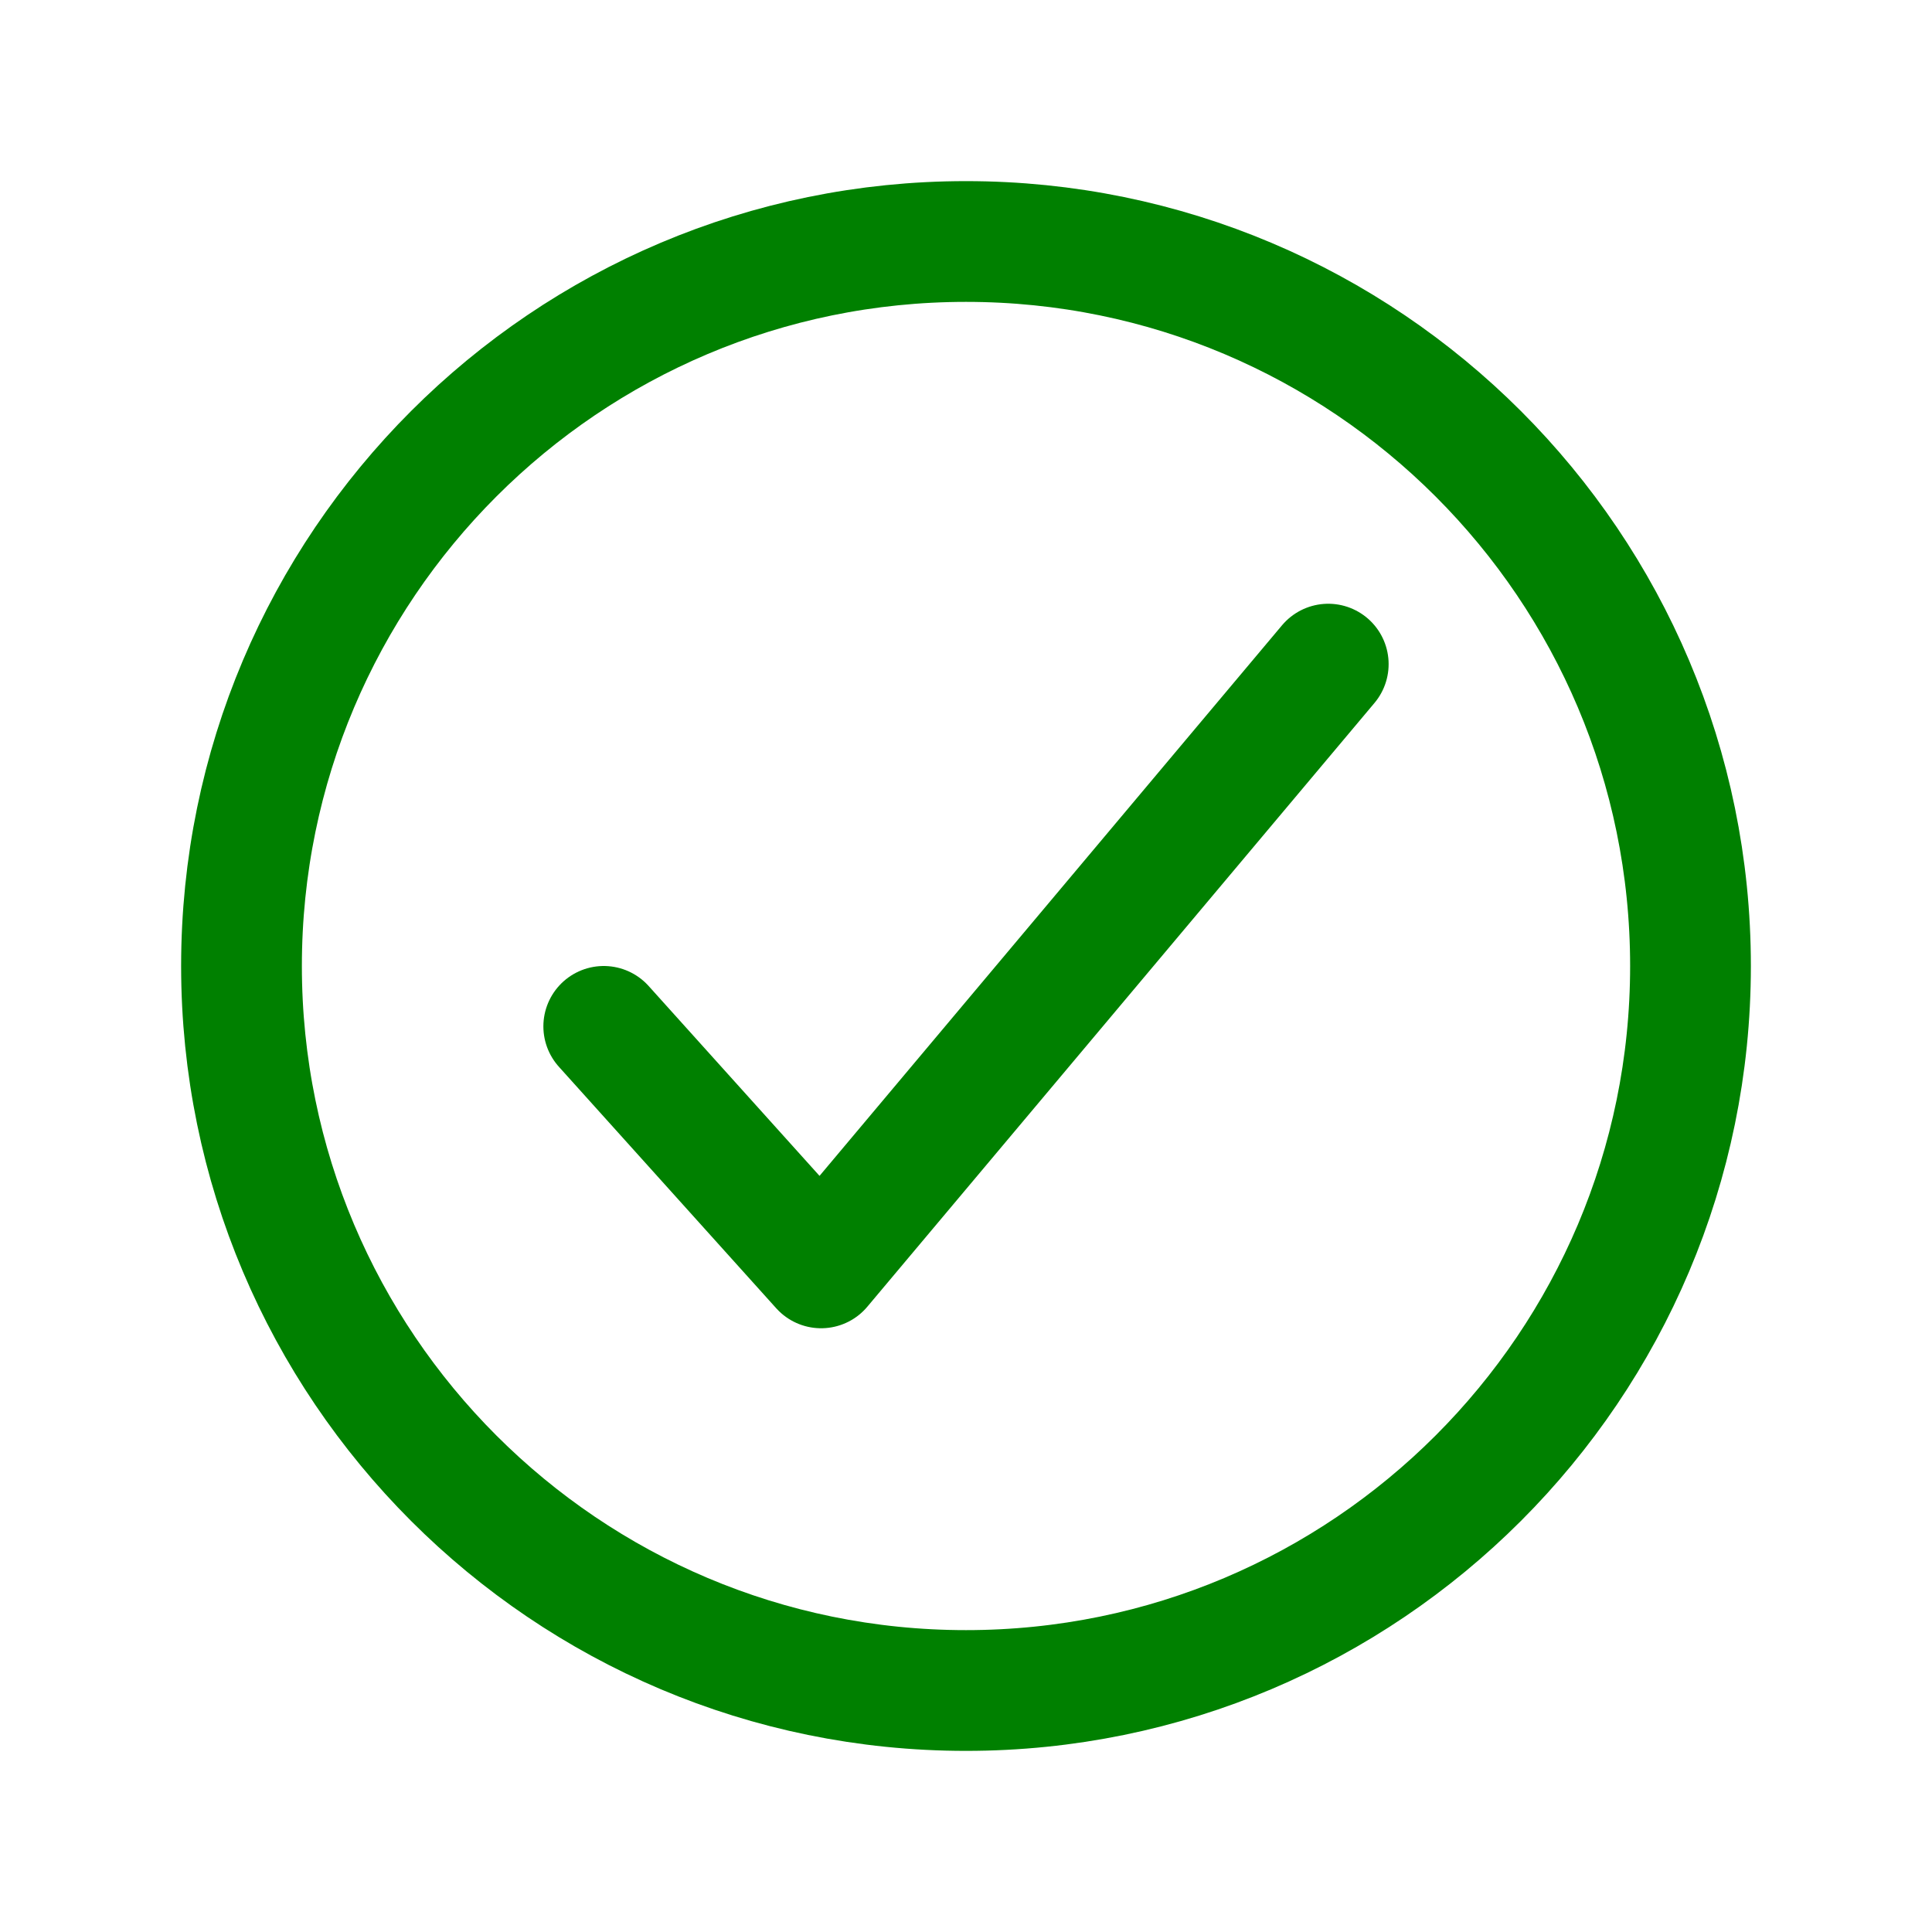
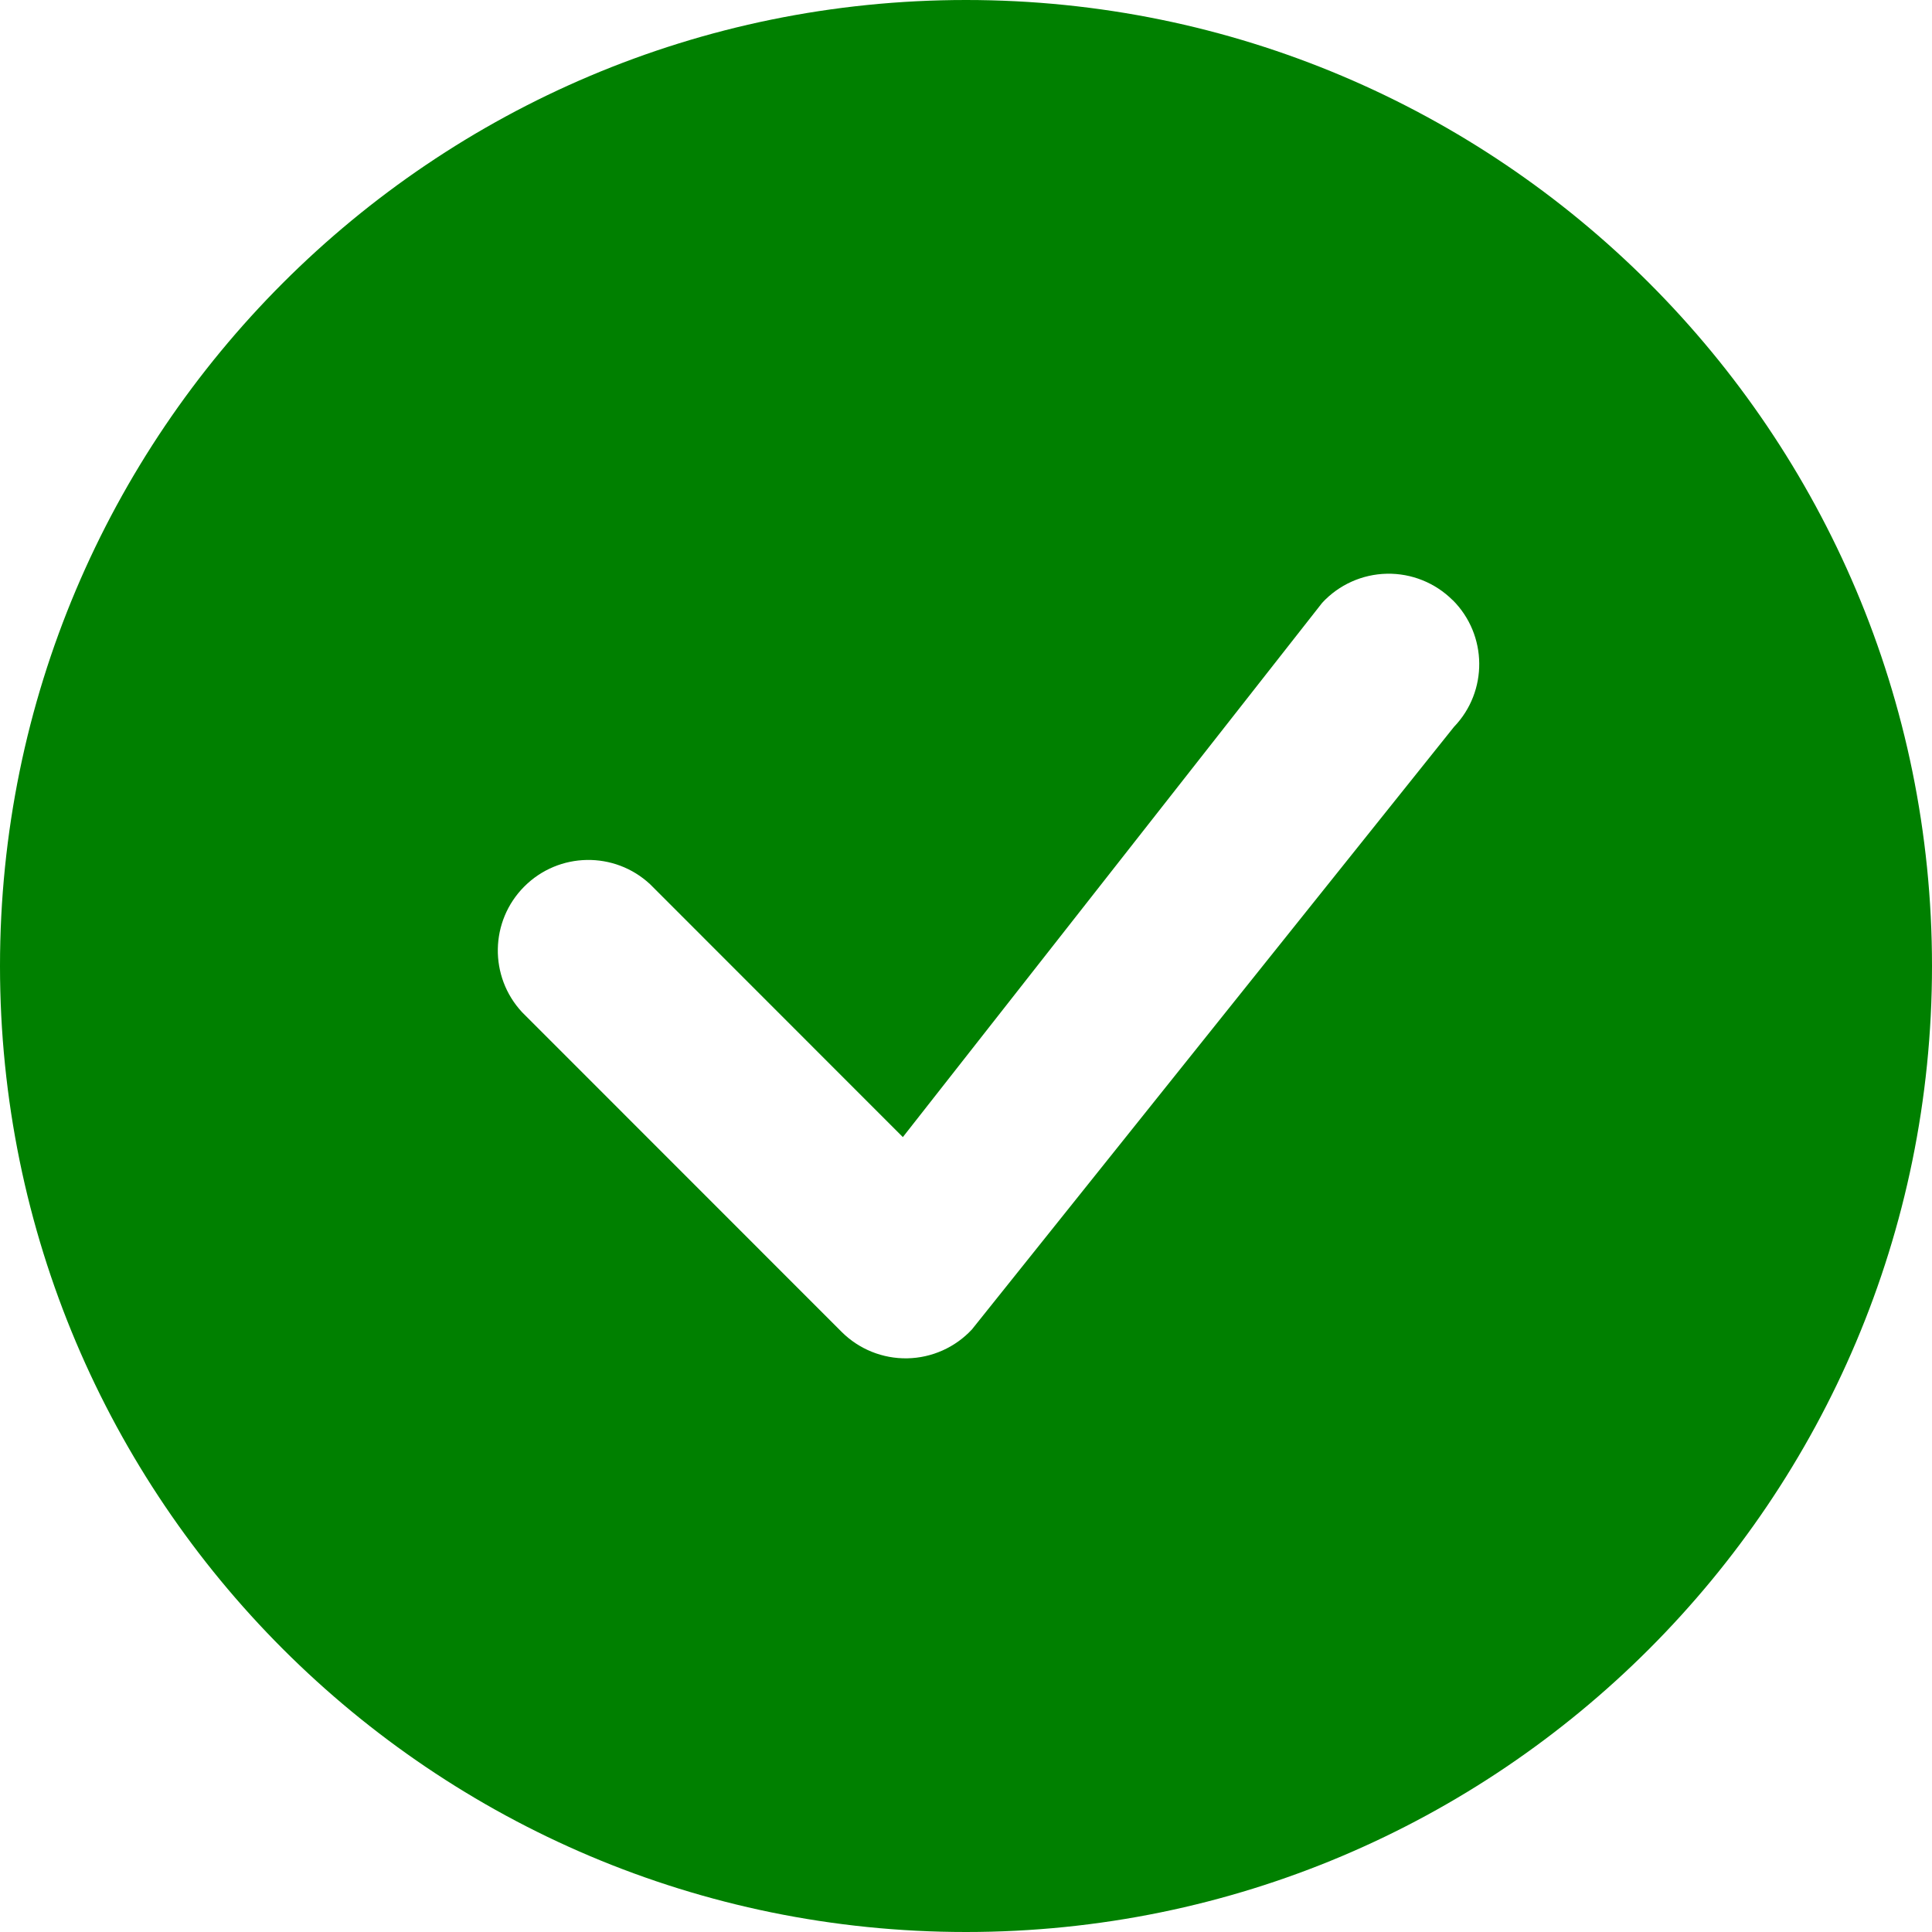
- <svg xmlns="http://www.w3.org/2000/svg" class="ionicon" viewBox="0 0 512 512" color="green">
-   <path d="M448 256c0-106-86-192-192-192S64 150 64 256s86 192 192 192 192-86 192-192z" fill="none" stroke="currentColor" stroke-miterlimit="10" stroke-width="32" />
-   <path fill="none" stroke="currentColor" stroke-linecap="round" stroke-linejoin="round" stroke-width="32" d="M352 176L217.6 336 160 272" />
+ <svg xmlns="http://www.w3.org/2000/svg" width="16" height="16" fill="green" class="bi bi-check-circle-fill" viewBox="0 0 16 16">
+   <path d="M16 8A8 8 0 1 1 0 8a8 8 0 0 1 16 0zm-3.97-3.03a.75.75 0 0 0-1.08.022L7.477 9.417 5.384 7.323a.75.75 0 0 0-1.06 1.06L6.97 11.03a.75.75 0 0 0 1.079-.02l3.992-4.99a.75.75 0 0 0-.01-1.05z" />
</svg>
